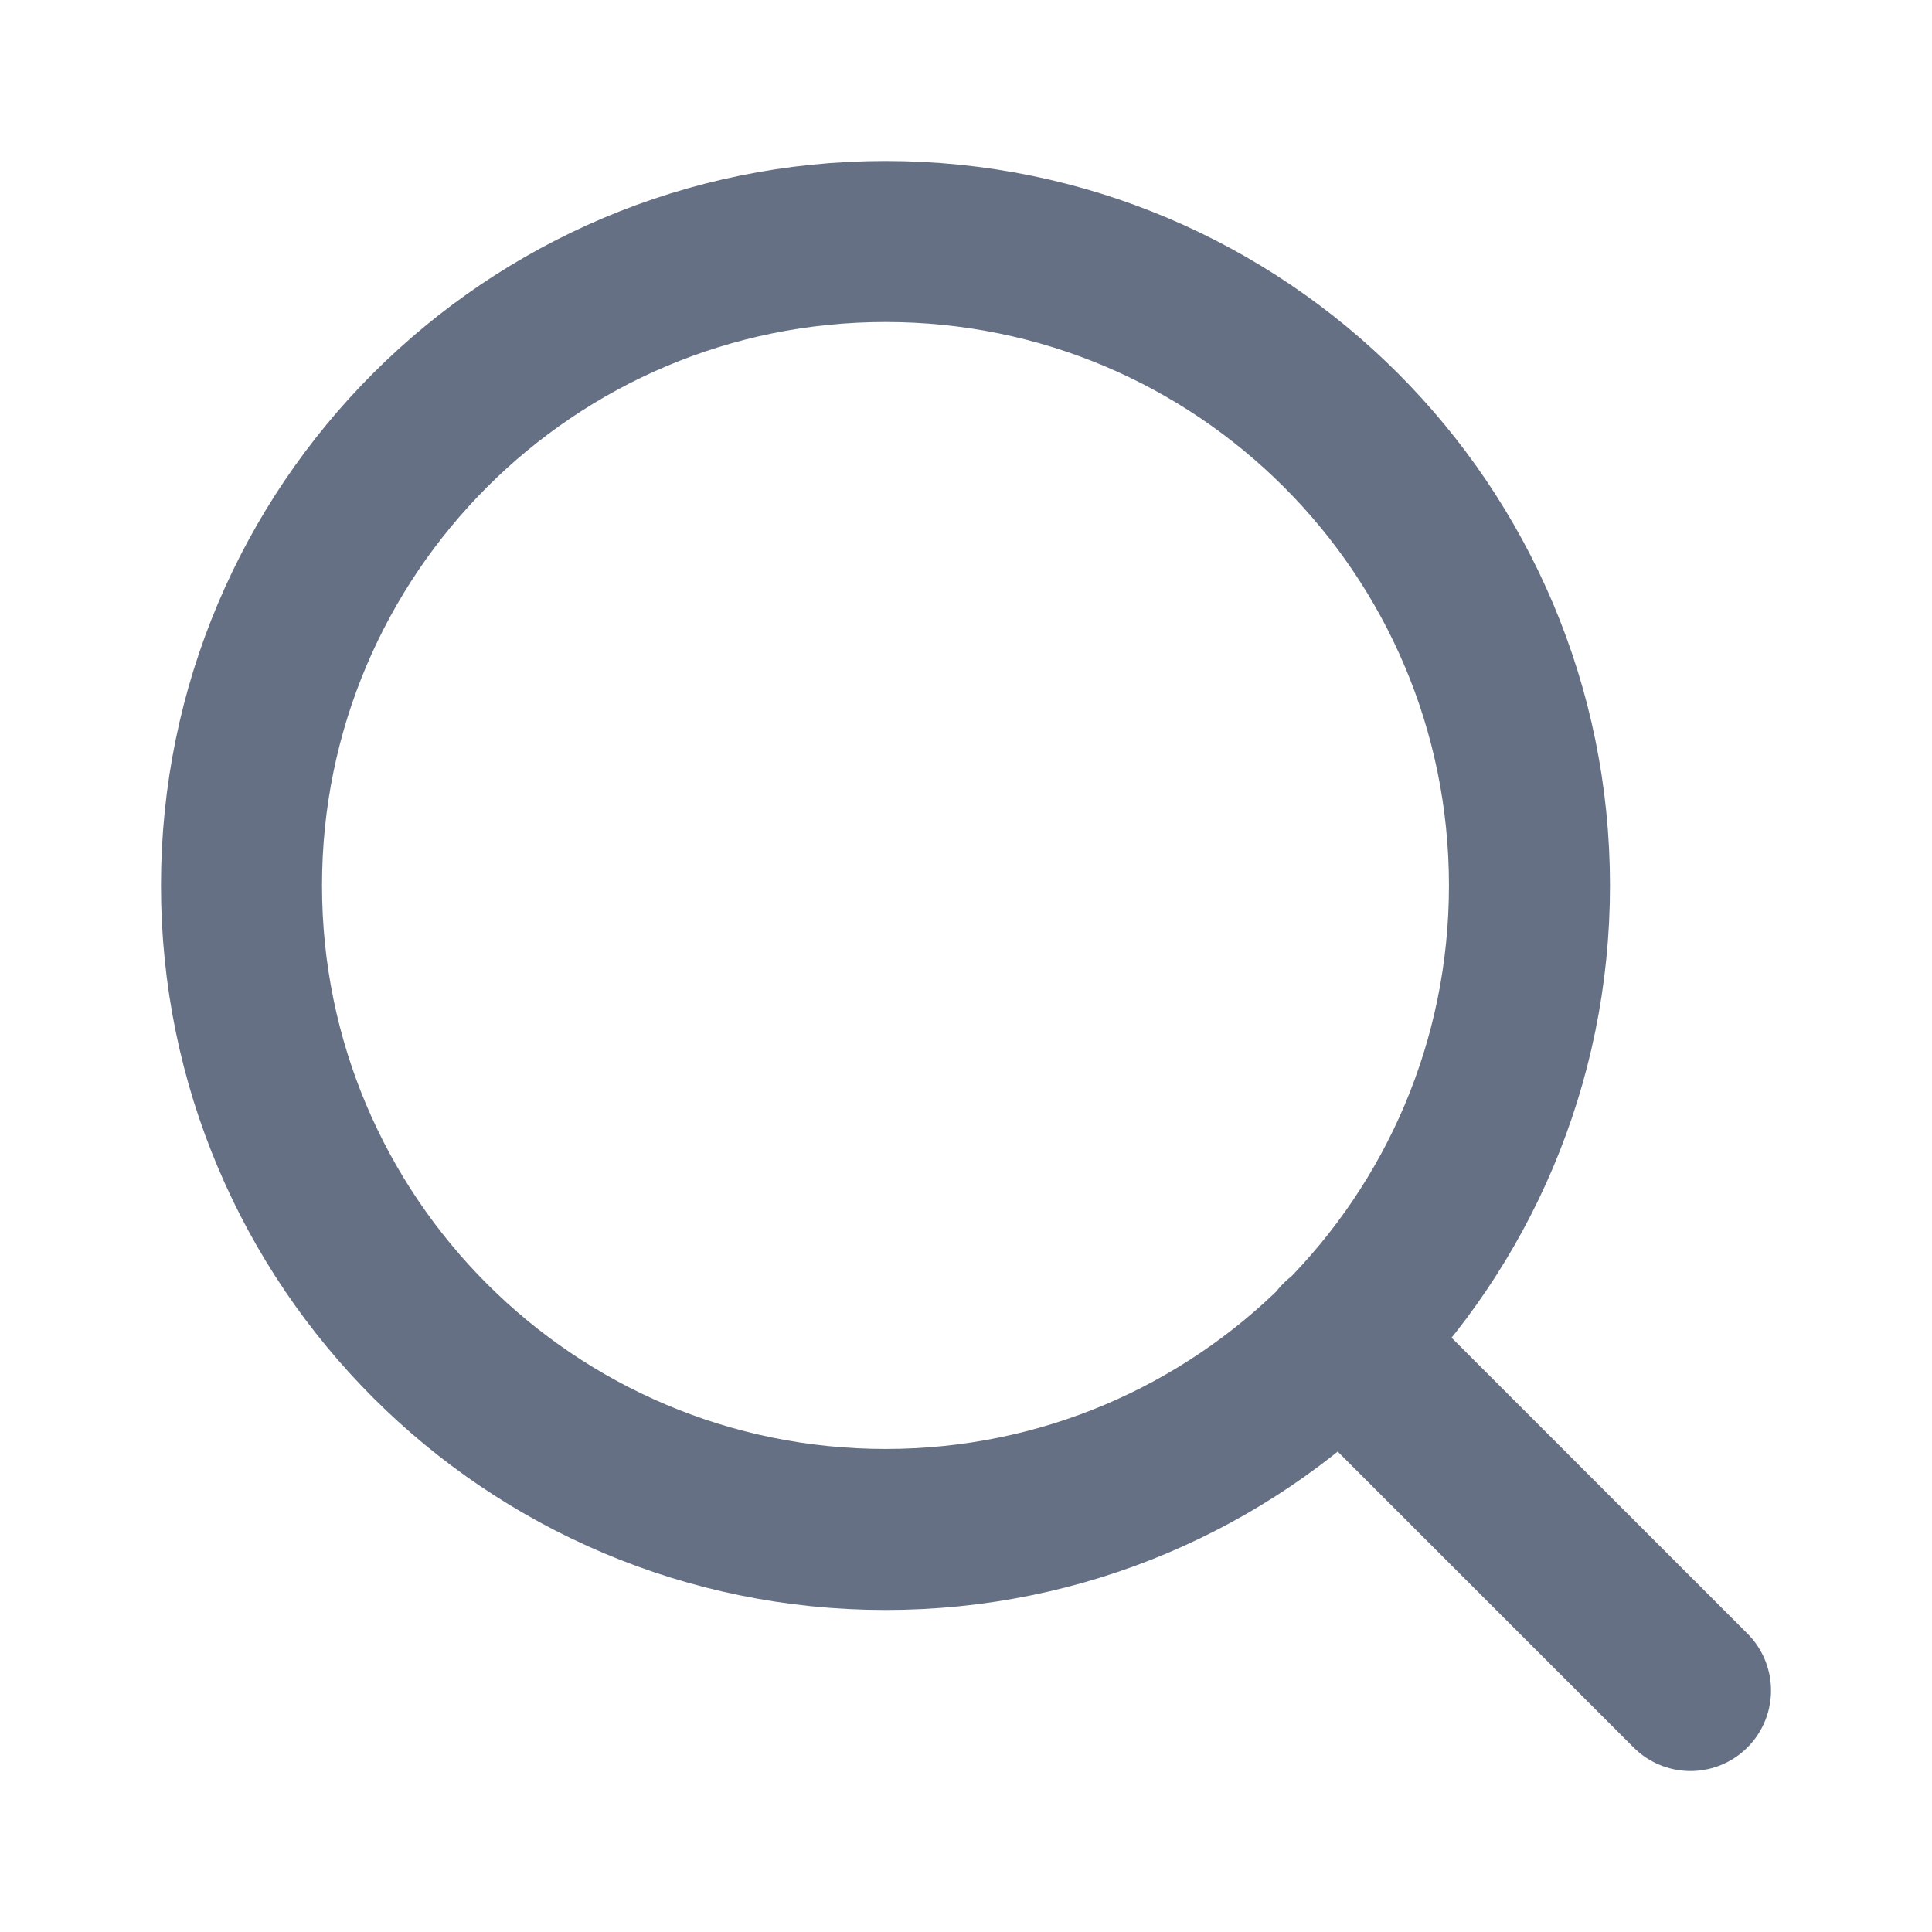
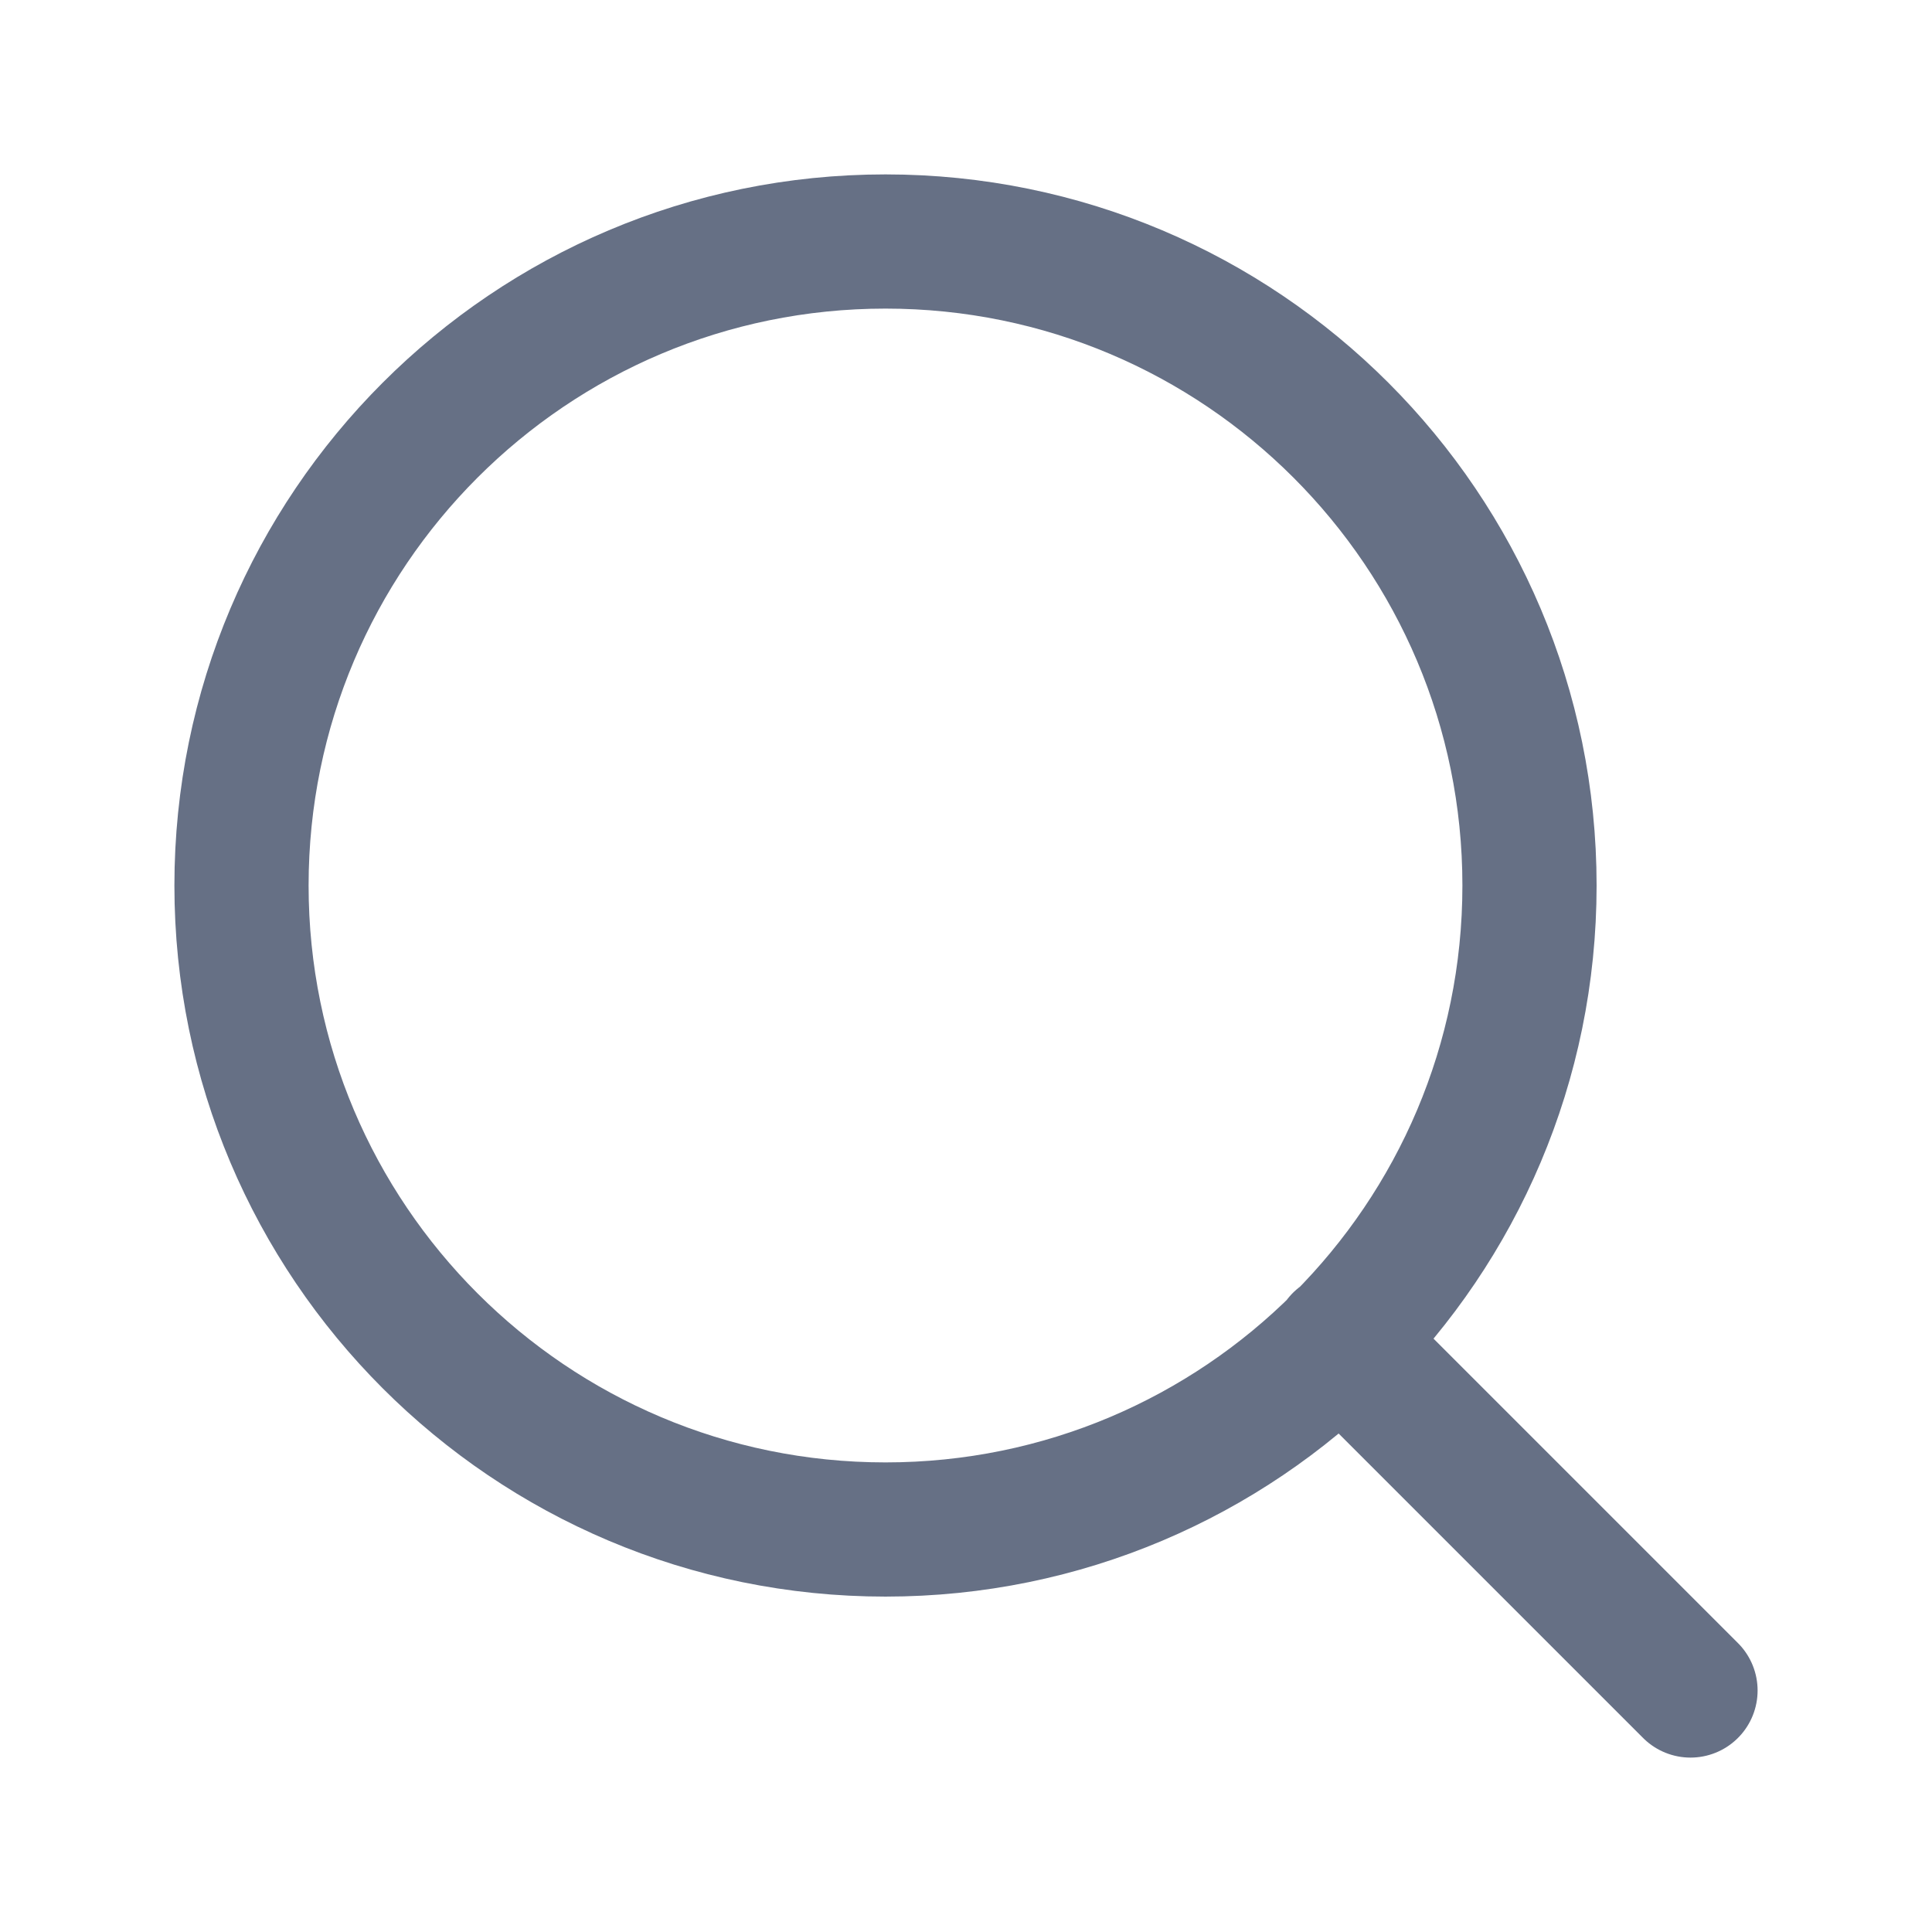
- <svg xmlns="http://www.w3.org/2000/svg" width="20" height="20" viewBox="0 0 20 20" fill="none">
-   <path d="M17.5 17.5L13.875 13.875M15.833 9.167C15.833 12.849 12.849 15.833 9.167 15.833C5.485 15.833 2.5 12.849 2.5 9.167C2.5 5.485 5.485 2.5 9.167 2.5C12.849 2.5 15.833 5.485 15.833 9.167Z" stroke="#667085" stroke-width="1.667" stroke-linecap="round" stroke-linejoin="round" />
+ <svg xmlns="http://www.w3.org/2000/svg" width="24" height="24" viewBox="0 0 24 24" fill="none">
+   <path d="M21 21L16.65 16.65M19 11C19 15.418 15.418 19 11 19C6.582 19 3 15.418 3 11C3 6.582 6.582 3 11 3C15.418 3 19 6.582 19 11Z" stroke="#667085" stroke-width="1.667" stroke-linecap="round" stroke-linejoin="round" />
</svg>
